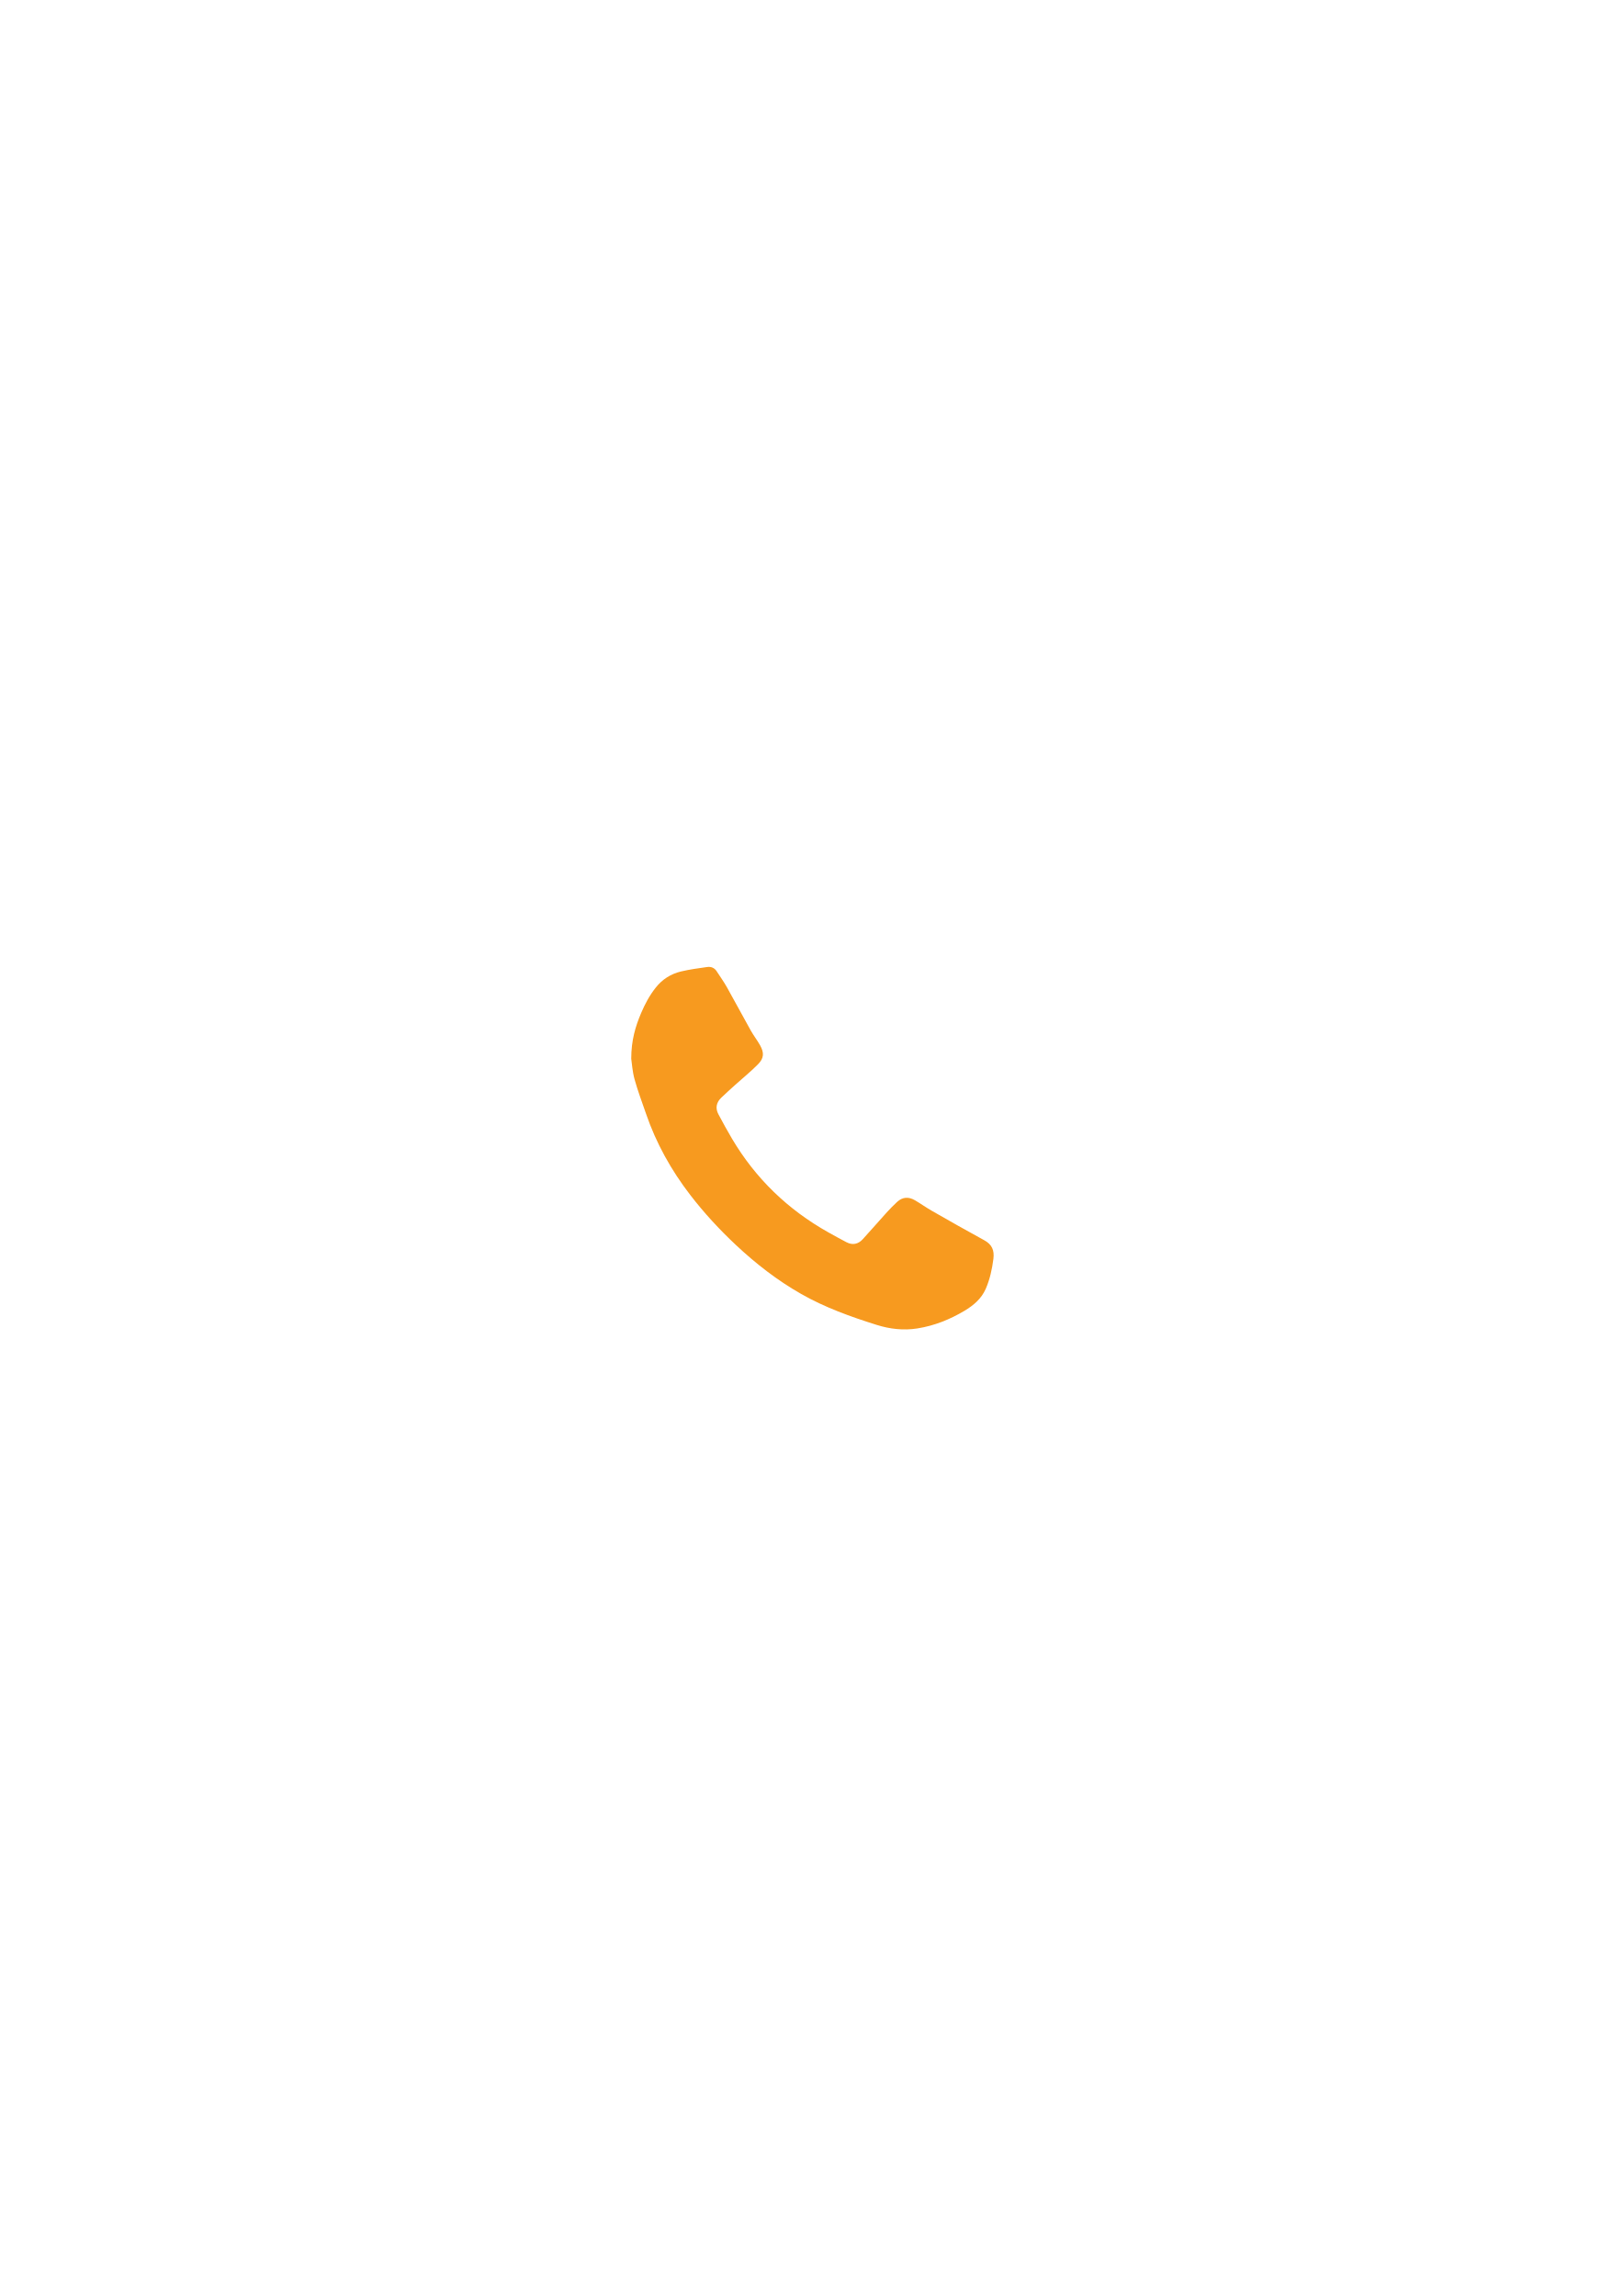
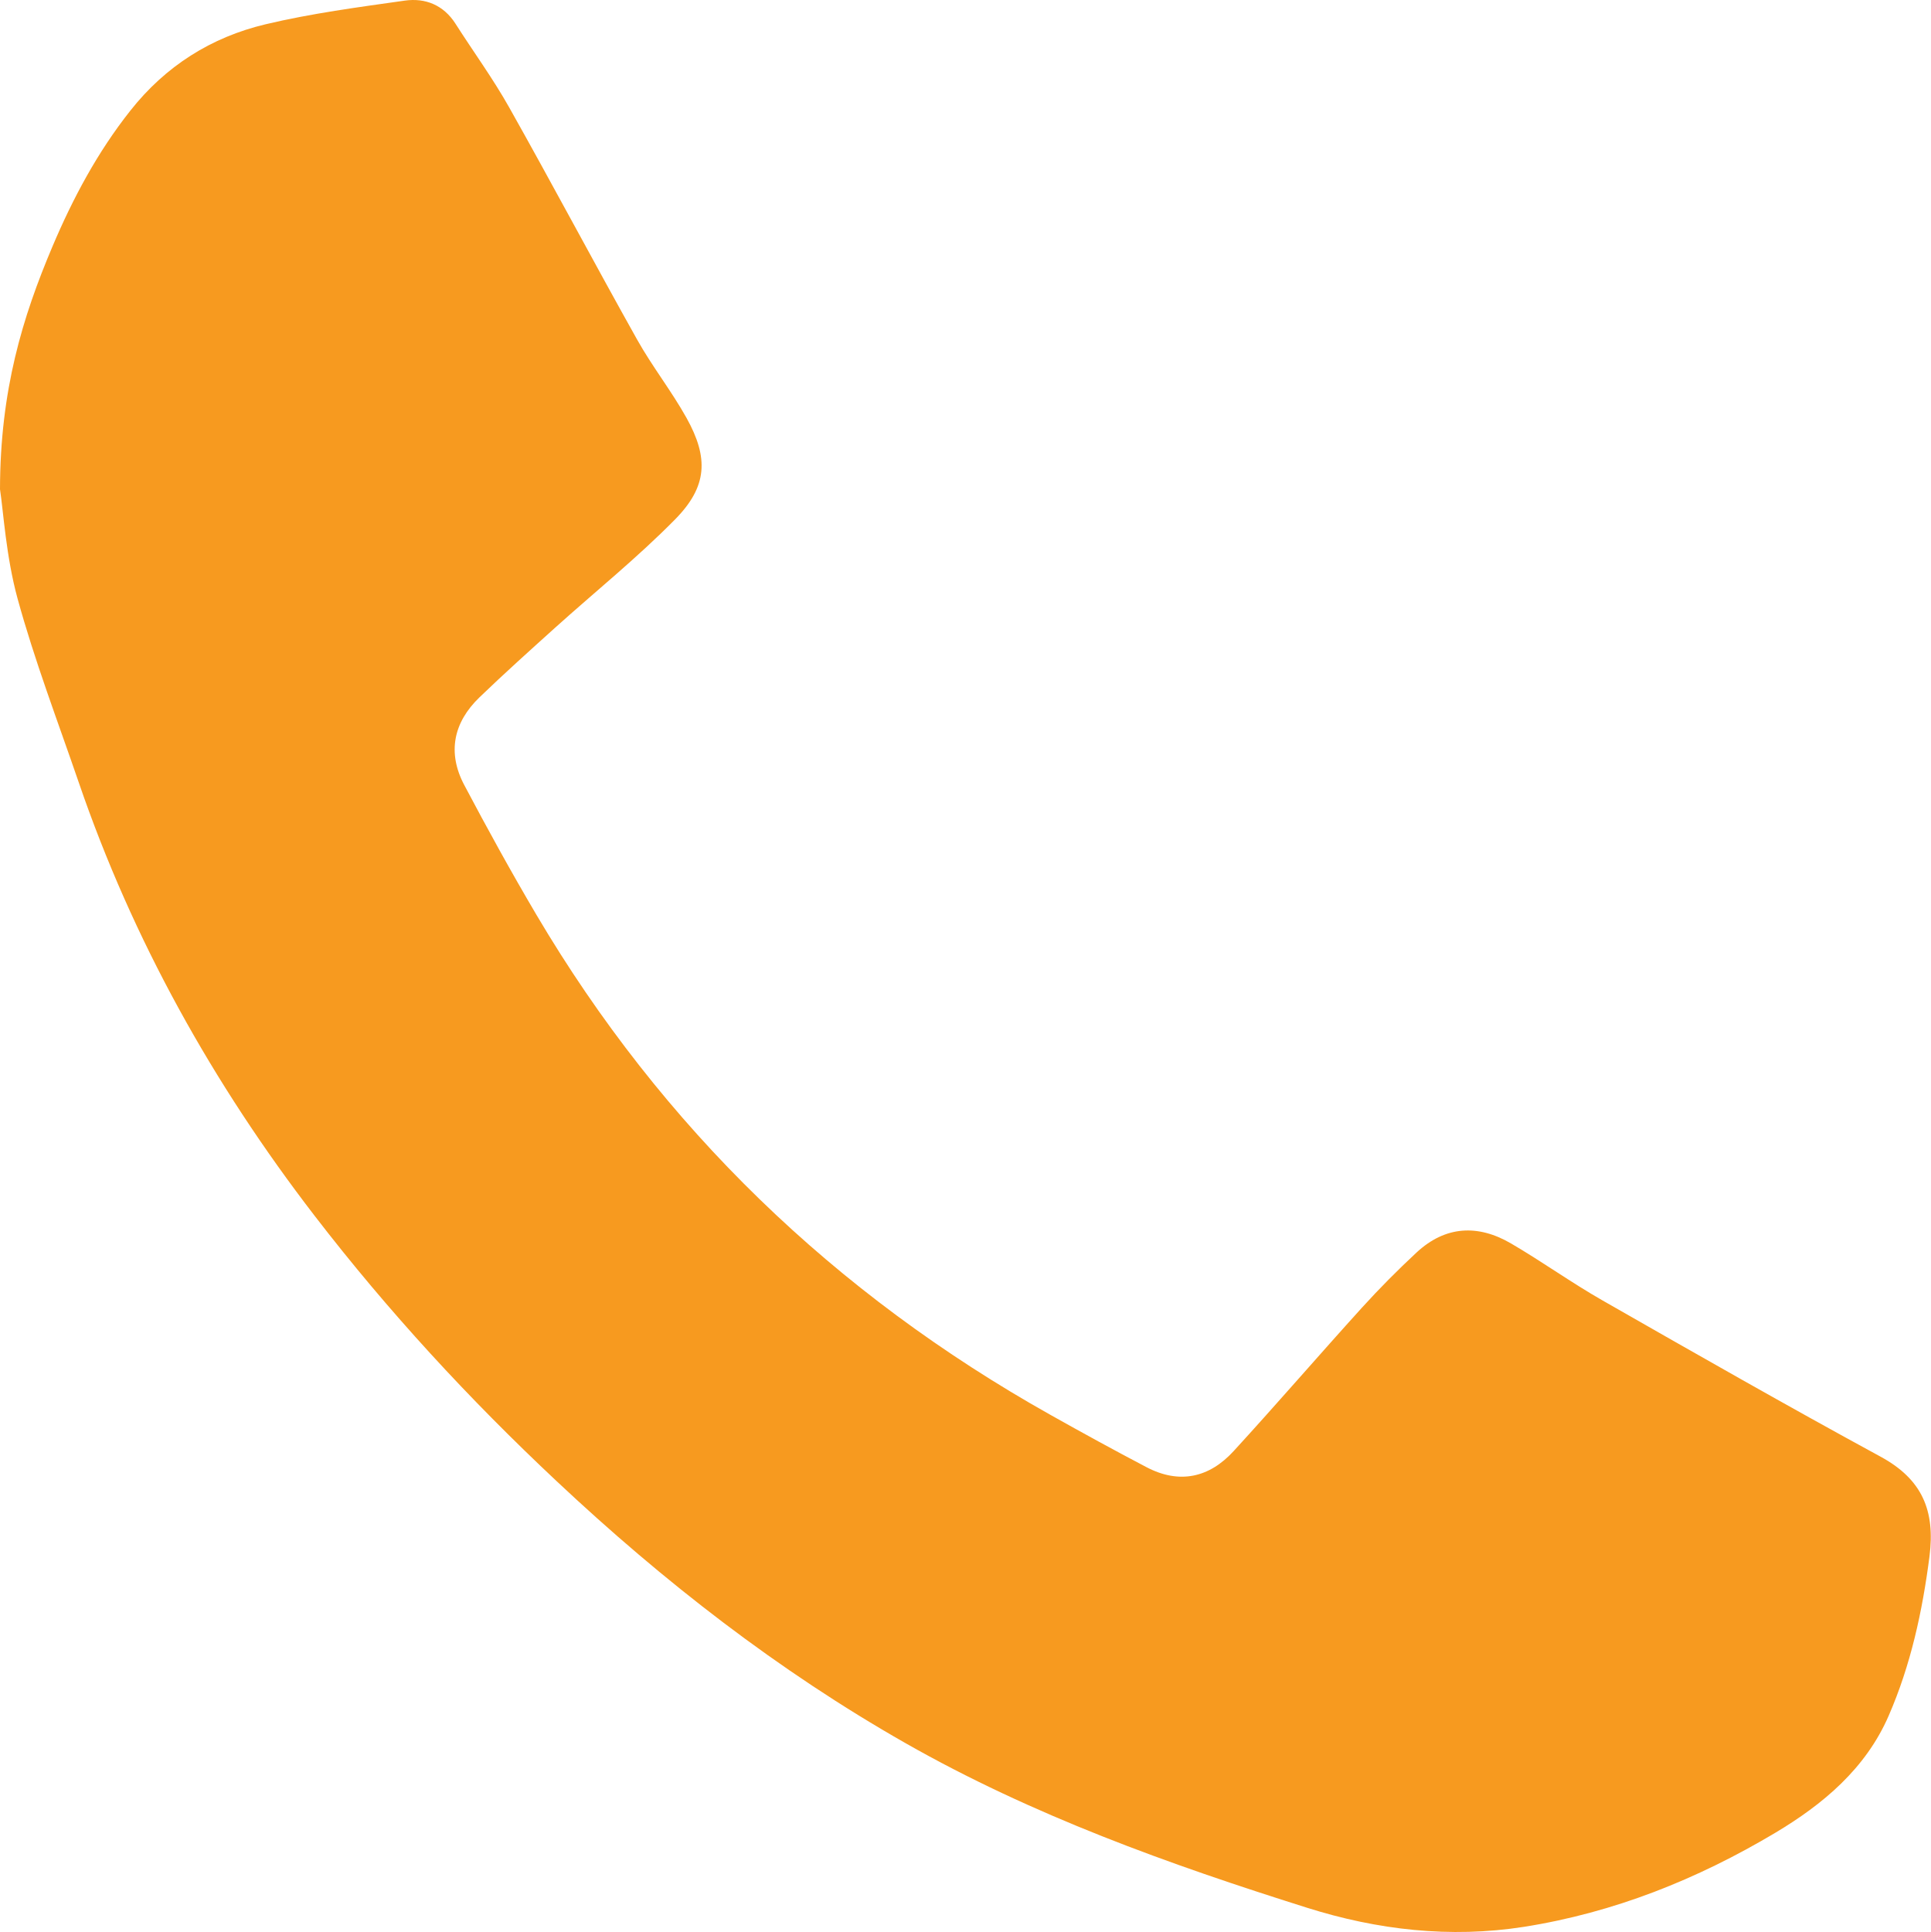
- <svg xmlns="http://www.w3.org/2000/svg" version="1.1" id="Layer_1" x="0px" y="0px" width="595.28px" height="841.89px" viewBox="0 0 595.28 841.89" enable-background="new 0 0 595.28 841.89" xml:space="preserve">
-   <g>
-     <g>
-       <path fill-rule="evenodd" clip-rule="evenodd" fill="#F79A1F" d="M231.422,388.198c0.013-6.816,1.546-11.828,3.612-16.707    c1.408-3.323,3.099-6.488,5.352-9.335c2.424-3.076,5.576-5.064,9.315-5.95c3.144-0.747,6.371-1.174,9.579-1.628    c1.408-0.197,2.663,0.3,3.49,1.597c1.227,1.923,2.579,3.772,3.695,5.76c2.979,5.292,5.825,10.659,8.794,15.958    c1.037,1.854,2.369,3.542,3.403,5.396c1.539,2.761,1.438,4.726-0.78,6.978c-2.598,2.641-5.503,4.975-8.26,7.458    c-1.751,1.58-3.509,3.155-5.207,4.792c-1.791,1.727-2.223,3.798-1.053,6.02c1.589,3.006,3.231,5.991,4.96,8.92    c8.669,14.678,20.532,26.093,35.378,34.425c2.19,1.231,4.395,2.439,6.618,3.604c2.262,1.184,4.316,0.726,5.992-1.106    c2.982-3.254,5.864-6.597,8.827-9.866c1.195-1.316,2.454-2.584,3.755-3.794c1.988-1.849,4.233-1.959,6.515-0.624    c2.135,1.248,4.153,2.698,6.3,3.923c6.349,3.628,12.702,7.252,19.123,10.743c2.859,1.553,3.768,3.704,3.364,6.867    c-0.49,3.796-1.292,7.481-2.814,10.973c-1.58,3.626-4.507,6.077-7.809,8.046c-5.359,3.193-11.083,5.486-17.288,6.464    c-5.076,0.795-10.094,0.209-14.91-1.311c-9.519-2.999-18.914-6.361-27.642-11.329c-8.768-4.989-16.663-11.131-24.002-18.021    c-6.028-5.654-11.613-11.71-16.655-18.26c-6.995-9.086-12.52-18.979-16.241-29.843c-1.442-4.202-3.035-8.366-4.208-12.647    C231.837,392.815,231.658,389.761,231.422,388.198z" />
+ <svg xmlns="http://www.w3.org/2000/svg" version="1.1" id="Layer_1" x="0px" y="0px" width="132.863" height="132.93" viewBox="0 0 132.863 132.93" enable-background="new 0 0 595.28 841.89" xml:space="preserve">
+   <defs id="defs11" />
+   <g id="g3" transform="translate(-231.422,-354.5364)">
+     <g id="g5">
+       <path d="m 231.422,388.198 c 0.013,-6.816 1.546,-11.828 3.612,-16.707 1.408,-3.323 3.099,-6.488 5.352,-9.335 2.424,-3.076 5.576,-5.064 9.315,-5.95 3.144,-0.747 6.371,-1.174 9.579,-1.628 1.408,-0.197 2.663,0.3 3.49,1.597 1.227,1.923 2.579,3.772 3.695,5.76 2.979,5.292 5.825,10.659 8.794,15.958 1.037,1.854 2.369,3.542 3.403,5.396 1.539,2.761 1.438,4.726 -0.78,6.978 -2.598,2.641 -5.503,4.975 -8.26,7.458 -1.751,1.58 -3.509,3.155 -5.207,4.792 -1.791,1.727 -2.223,3.798 -1.053,6.02 1.589,3.006 3.231,5.991 4.96,8.92 8.669,14.678 20.532,26.093 35.378,34.425 2.19,1.231 4.395,2.439 6.618,3.604 2.262,1.184 4.316,0.726 5.992,-1.106 2.982,-3.254 5.864,-6.597 8.827,-9.866 1.195,-1.316 2.454,-2.584 3.755,-3.794 1.988,-1.849 4.233,-1.959 6.515,-0.624 2.135,1.248 4.153,2.698 6.3,3.923 6.349,3.628 12.702,7.252 19.123,10.743 2.859,1.553 3.768,3.704 3.364,6.867 -0.49,3.796 -1.292,7.481 -2.814,10.973 -1.58,3.626 -4.507,6.077 -7.809,8.046 -5.359,3.193 -11.083,5.486 -17.288,6.464 -5.076,0.795 -10.094,0.209 -14.91,-1.311 -9.519,-2.999 -18.914,-6.361 -27.642,-11.329 -8.768,-4.989 -16.663,-11.131 -24.002,-18.021 -6.028,-5.654 -11.613,-11.71 -16.655,-18.26 -6.995,-9.086 -12.52,-18.979 -16.241,-29.843 -1.442,-4.202 -3.035,-8.366 -4.208,-12.647 -0.788,-2.886 -0.967,-5.94 -1.203,-7.503 z" id="path7" style="clip-rule:evenodd;fill:#f79a1f;fill-rule:evenodd" />
    </g>
  </g>
</svg>
